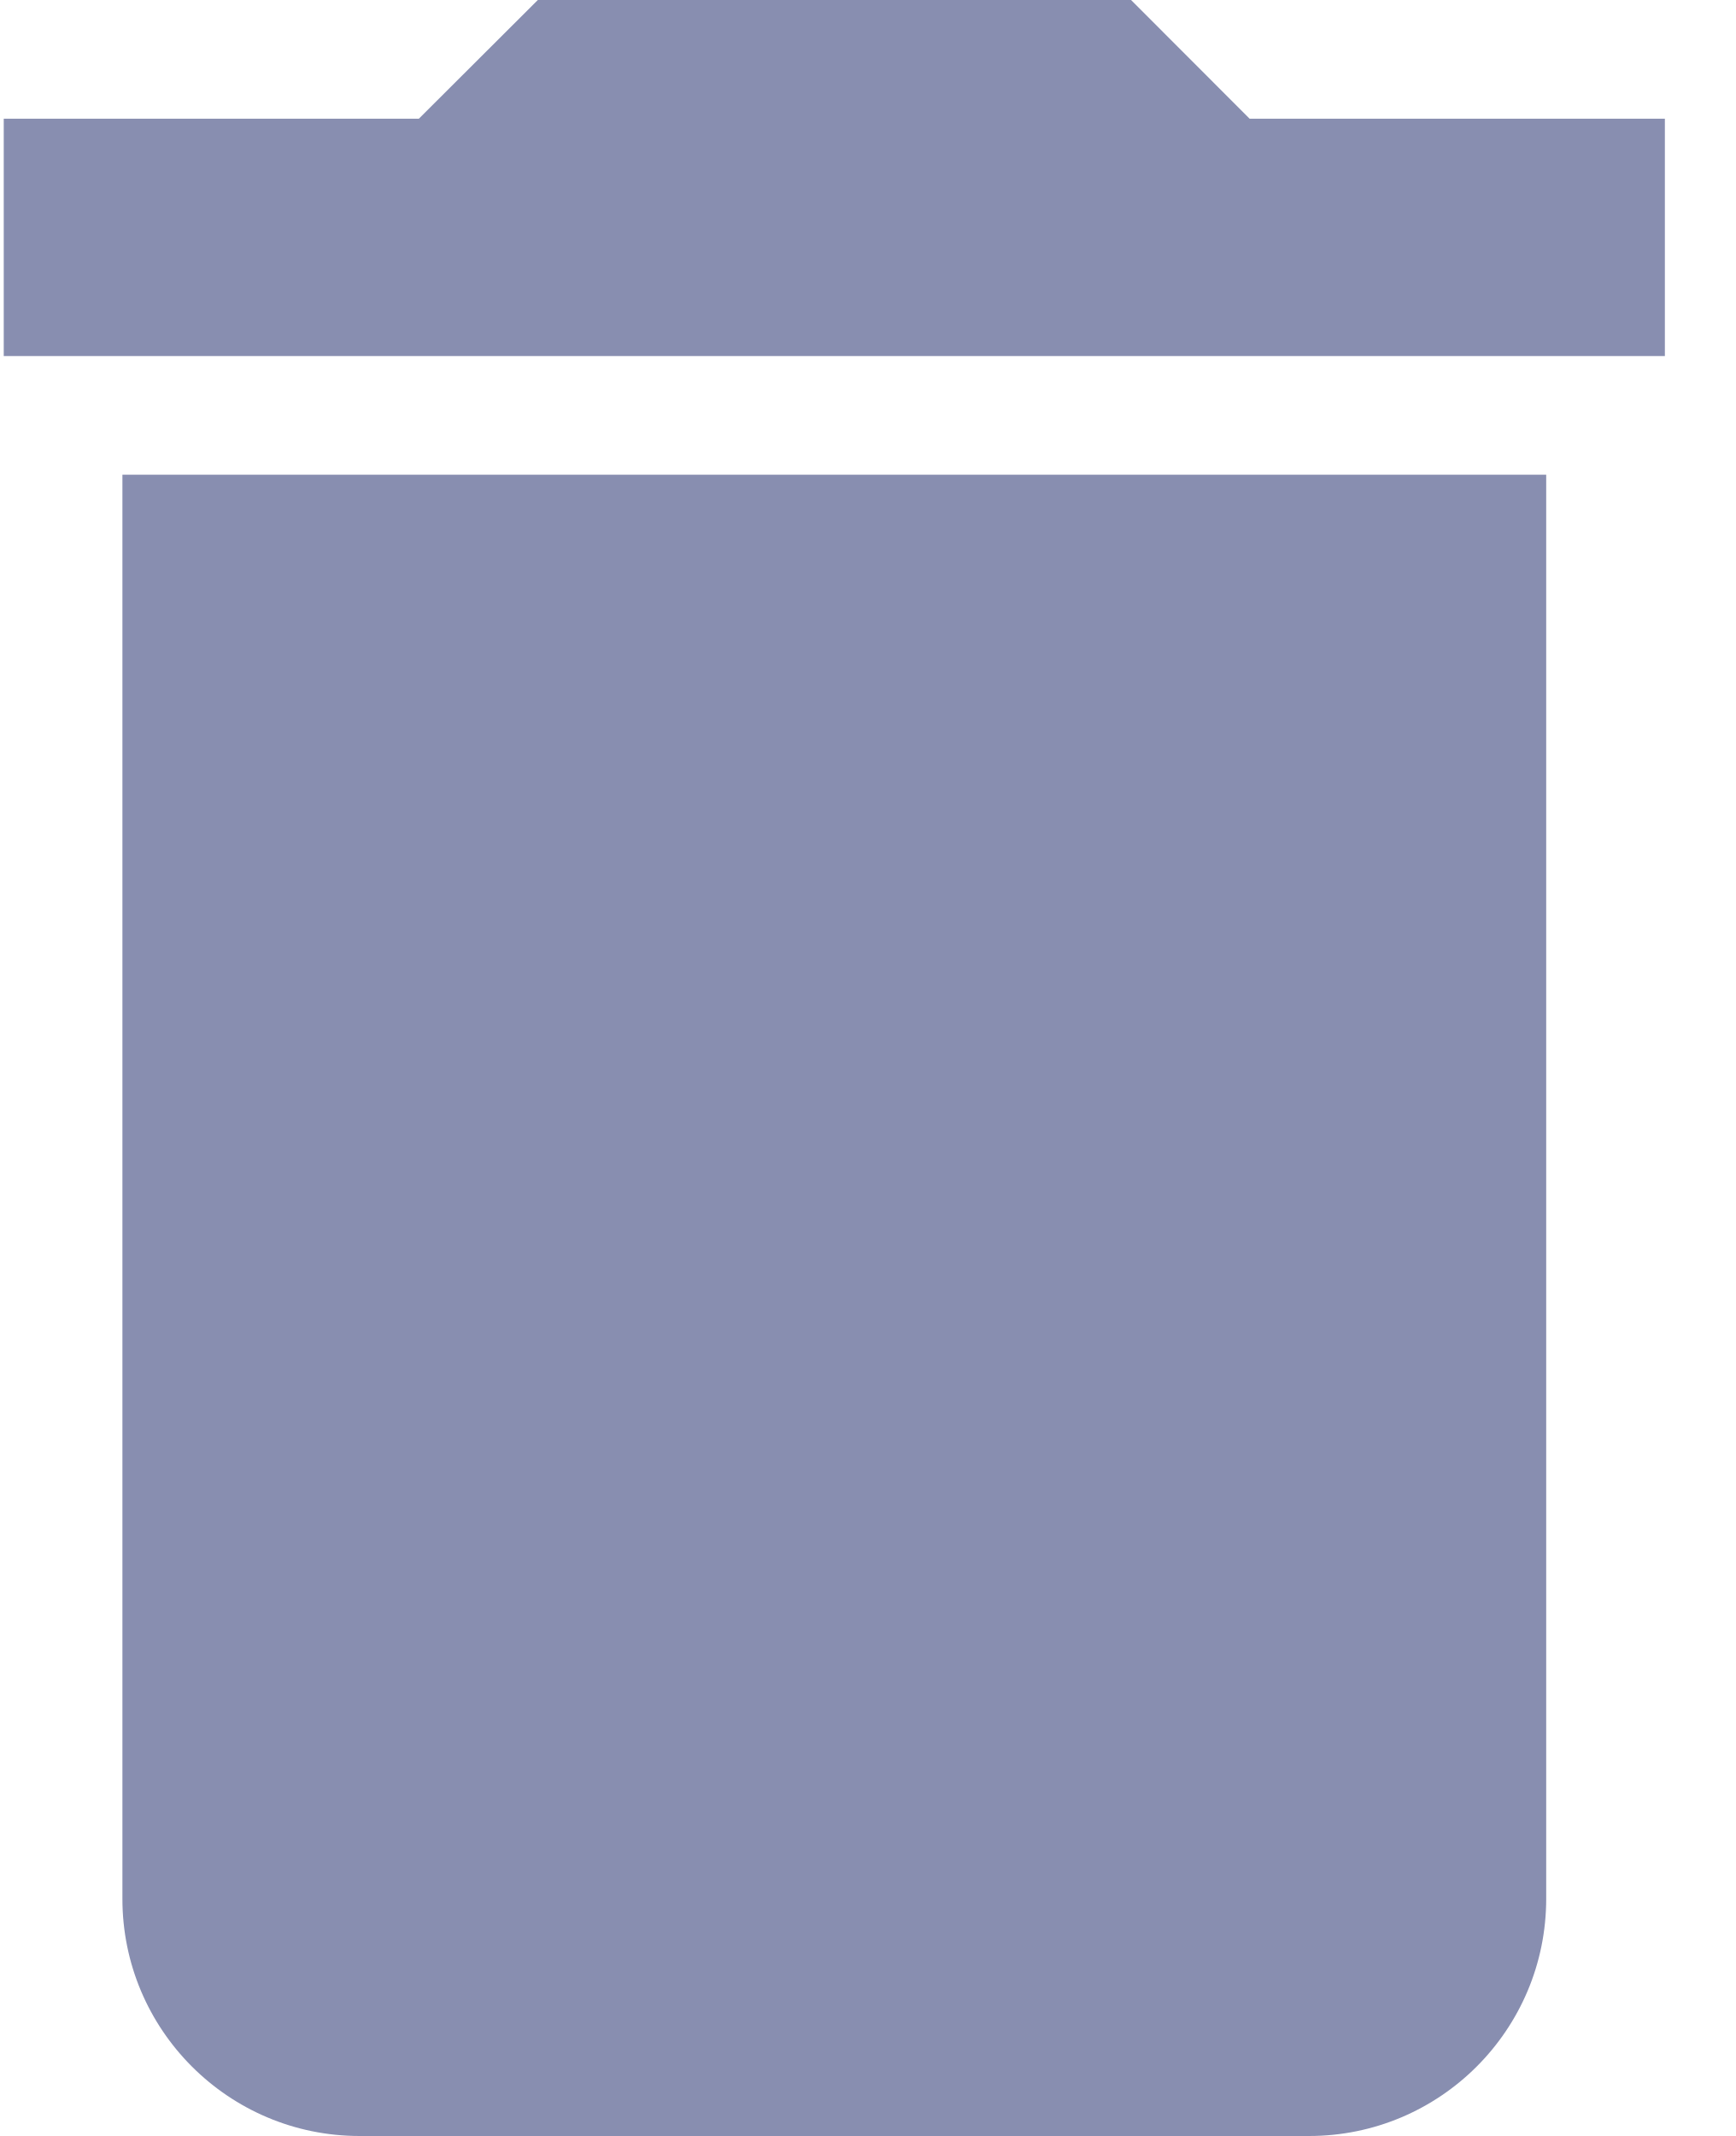
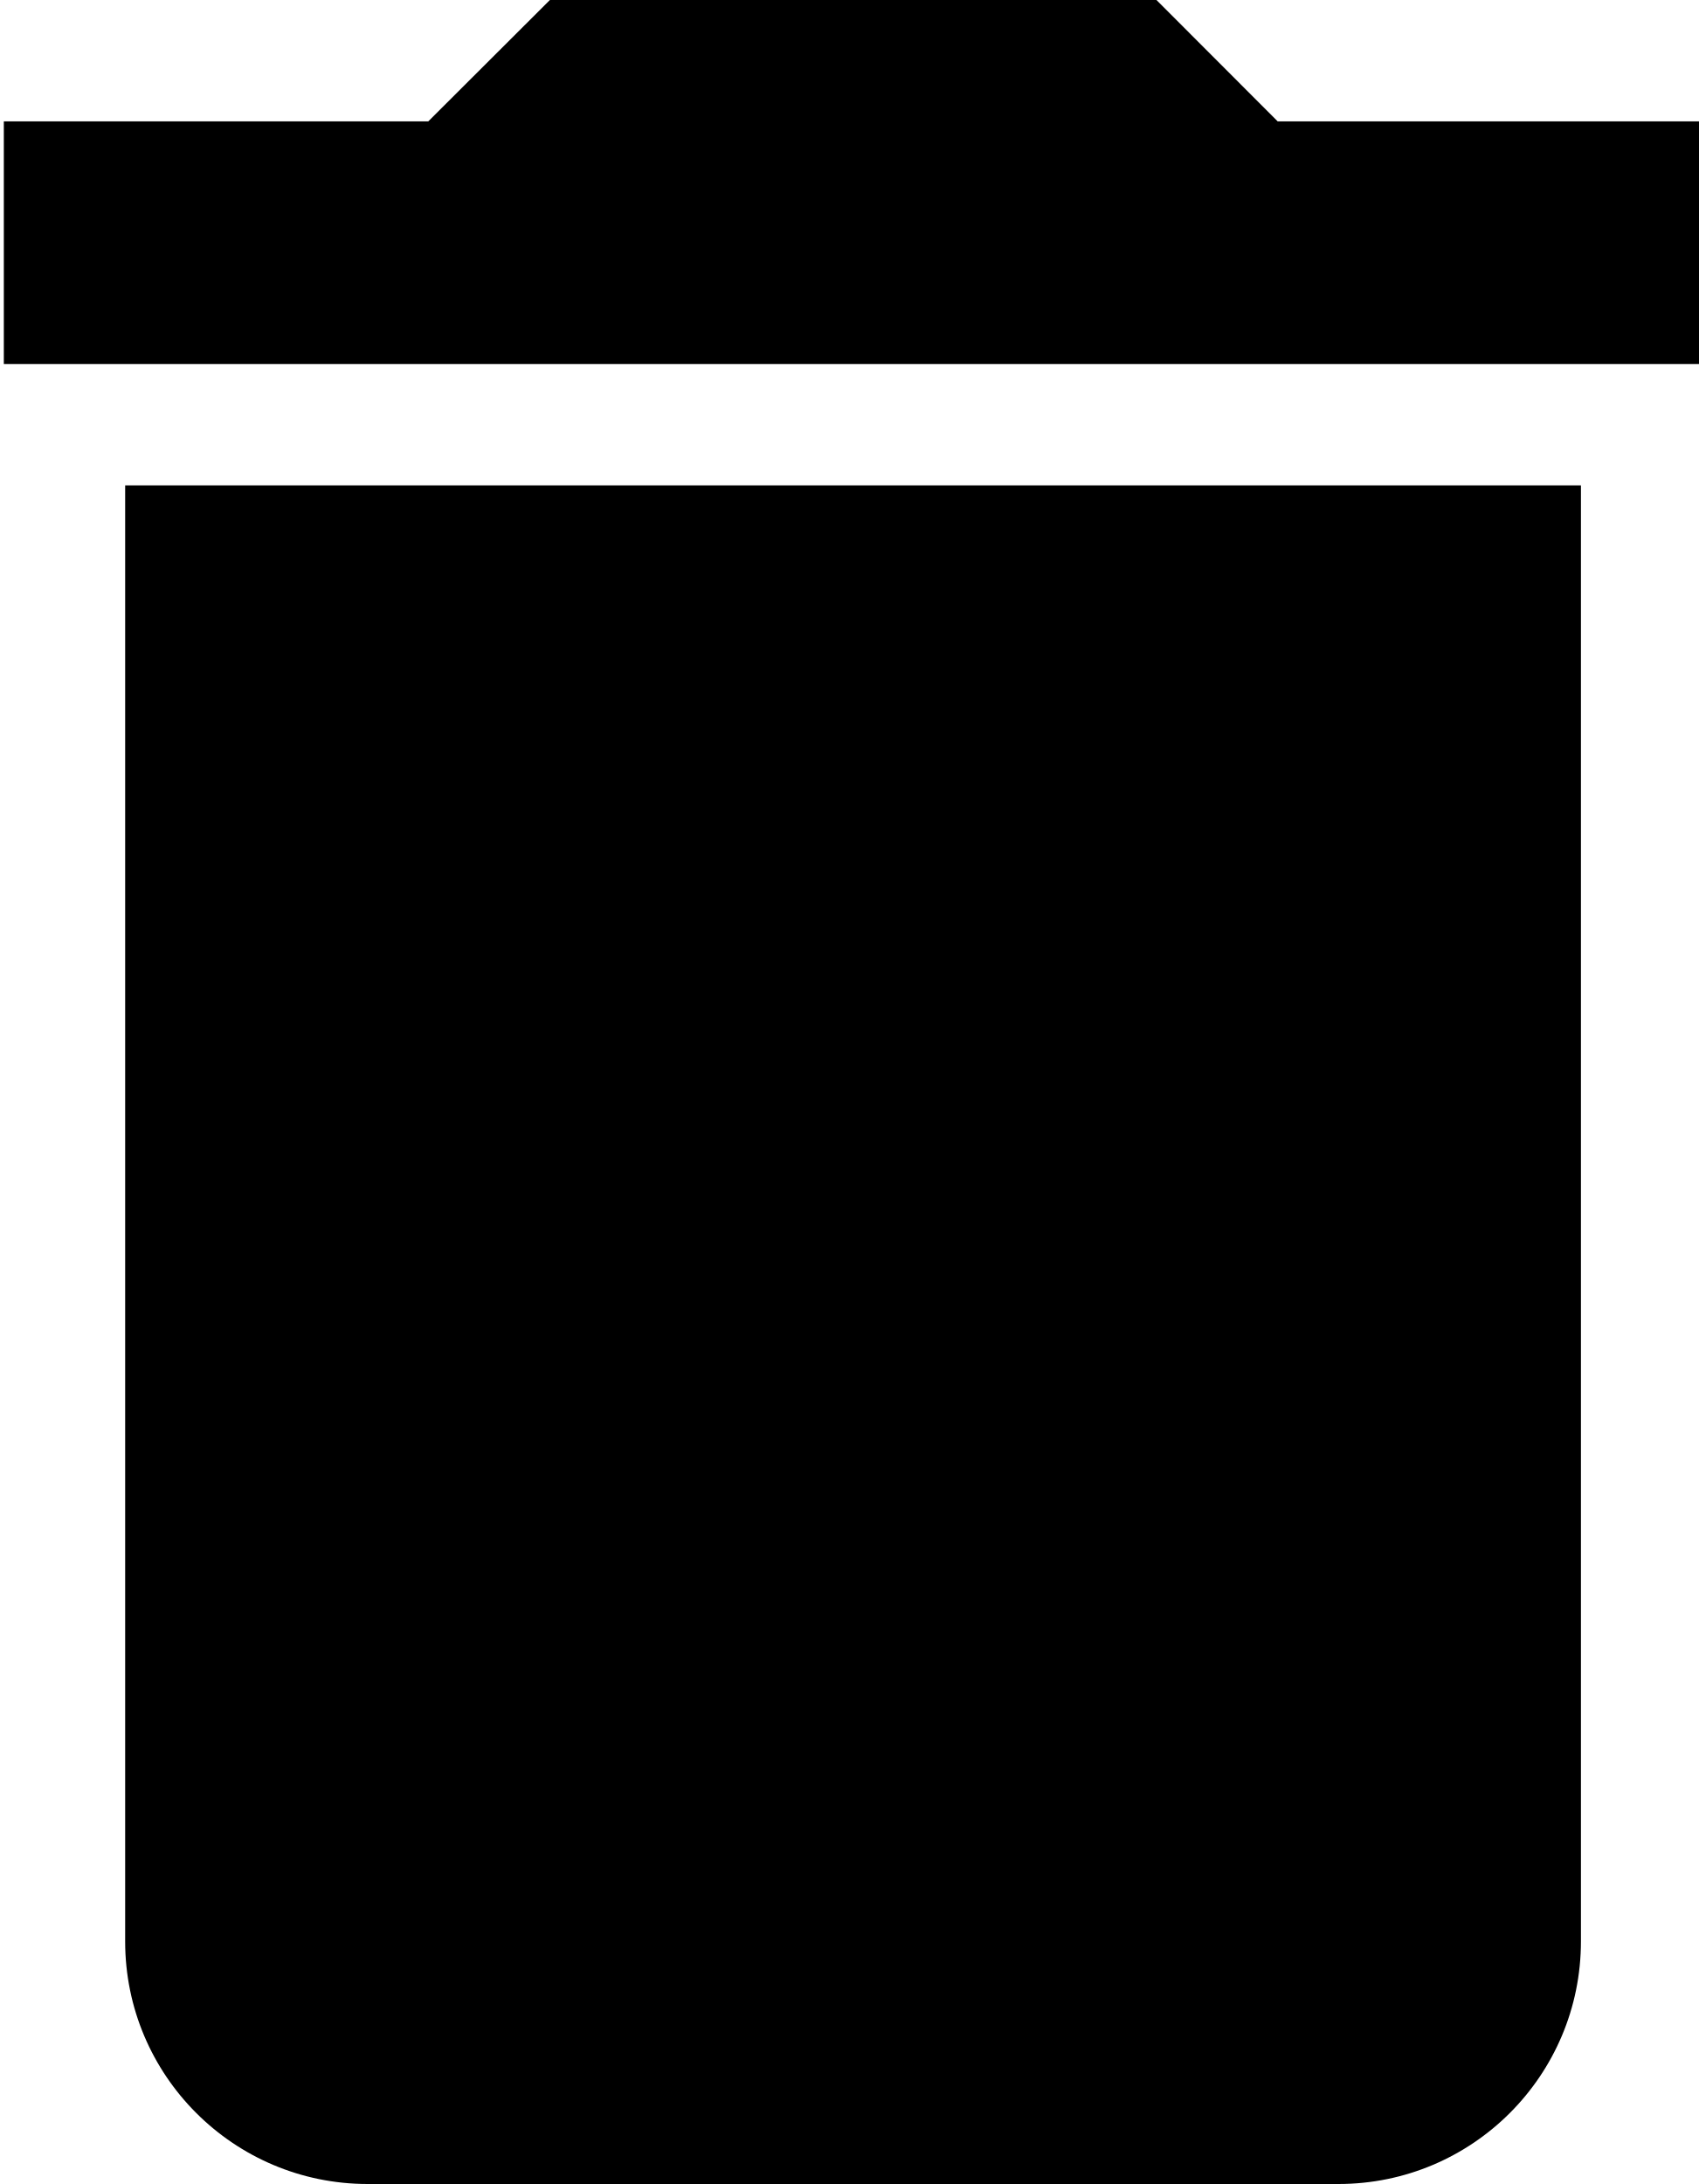
- <svg xmlns="http://www.w3.org/2000/svg" width="13" height="16">
-   <path d="M11.583 3.556v10.666c0 .982-.795 1.778-1.777 1.778H2.694a1.777 1.777 0 01-1.777-1.778V3.556h10.666zM8.473 0l.888.889h3.111v1.778H.028V.889h3.11L4.029 0h4.444z" fill="#888EB0" fill-rule="nonzero" />
+ <svg xmlns="http://www.w3.org/2000/svg">
+   <path d="M11.583 3.556v10.666c0 .982-.795 1.778-1.777 1.778H2.694a1.777 1.777 0 01-1.777-1.778V3.556h10.666zM8.473 0l.888.889h3.111v1.778H.028V.889h3.11L4.029 0h4.444z" fill="currentColor" fill-rule="nonzero" />
</svg>
